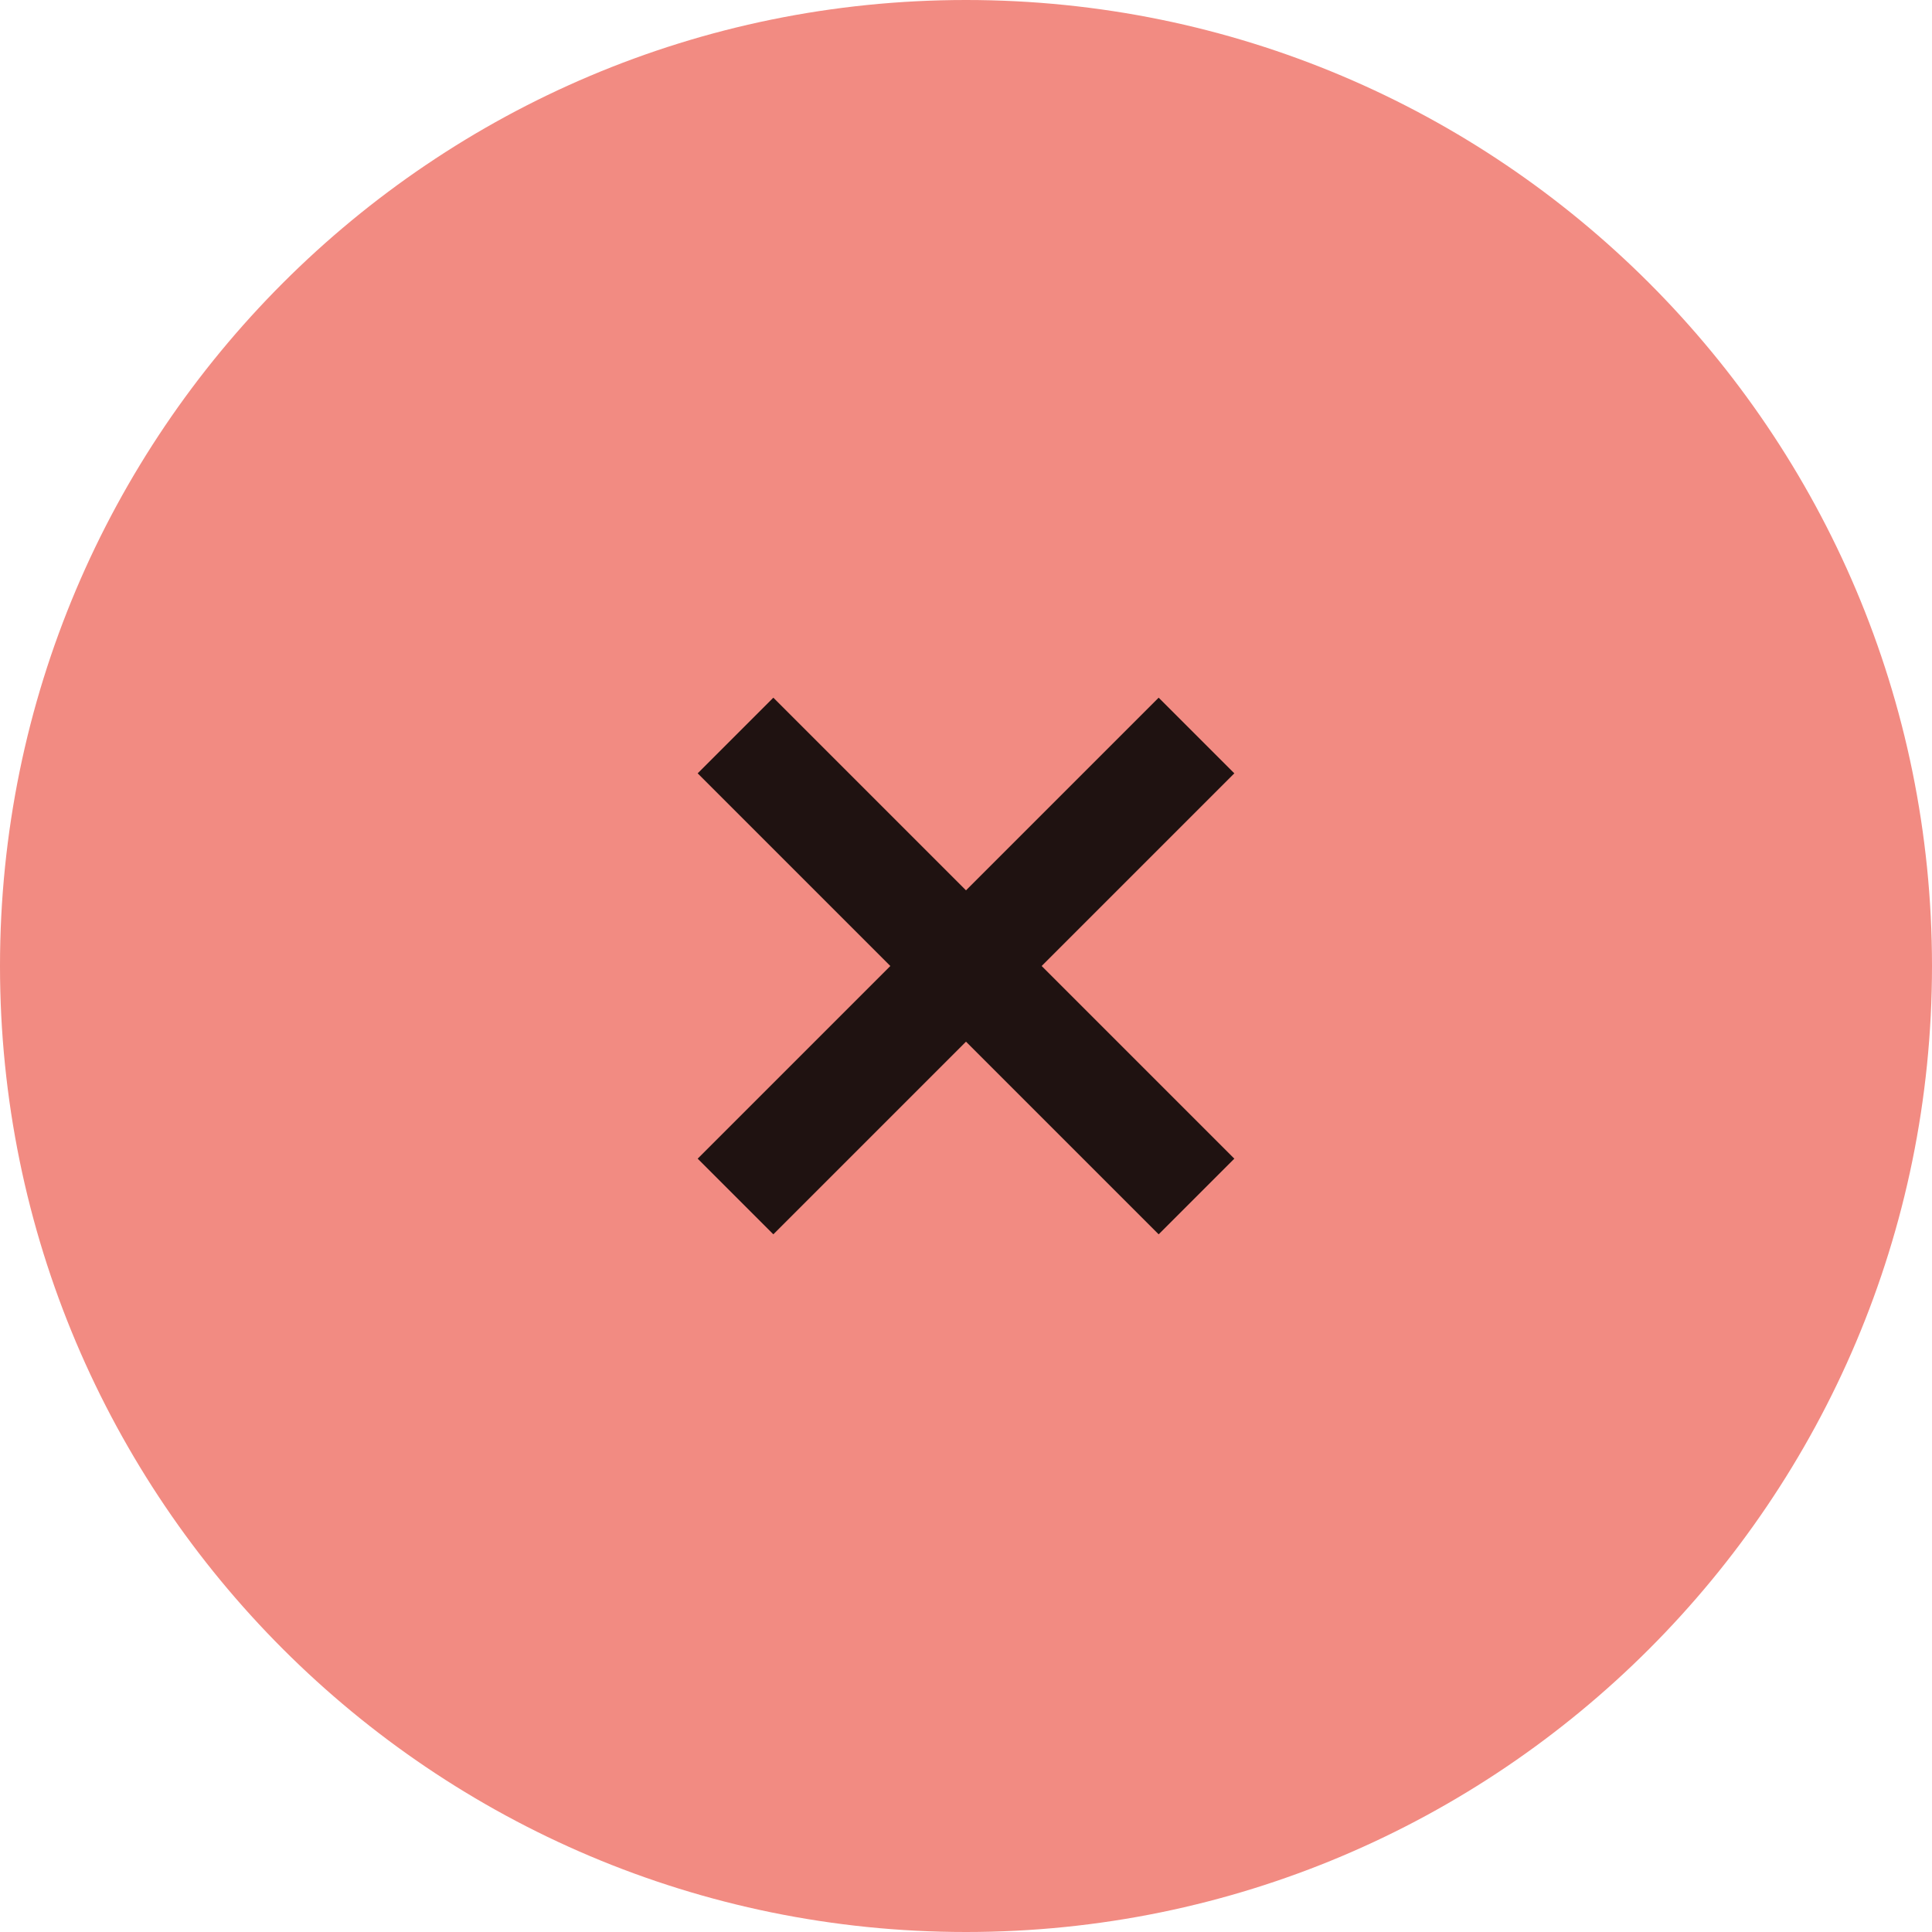
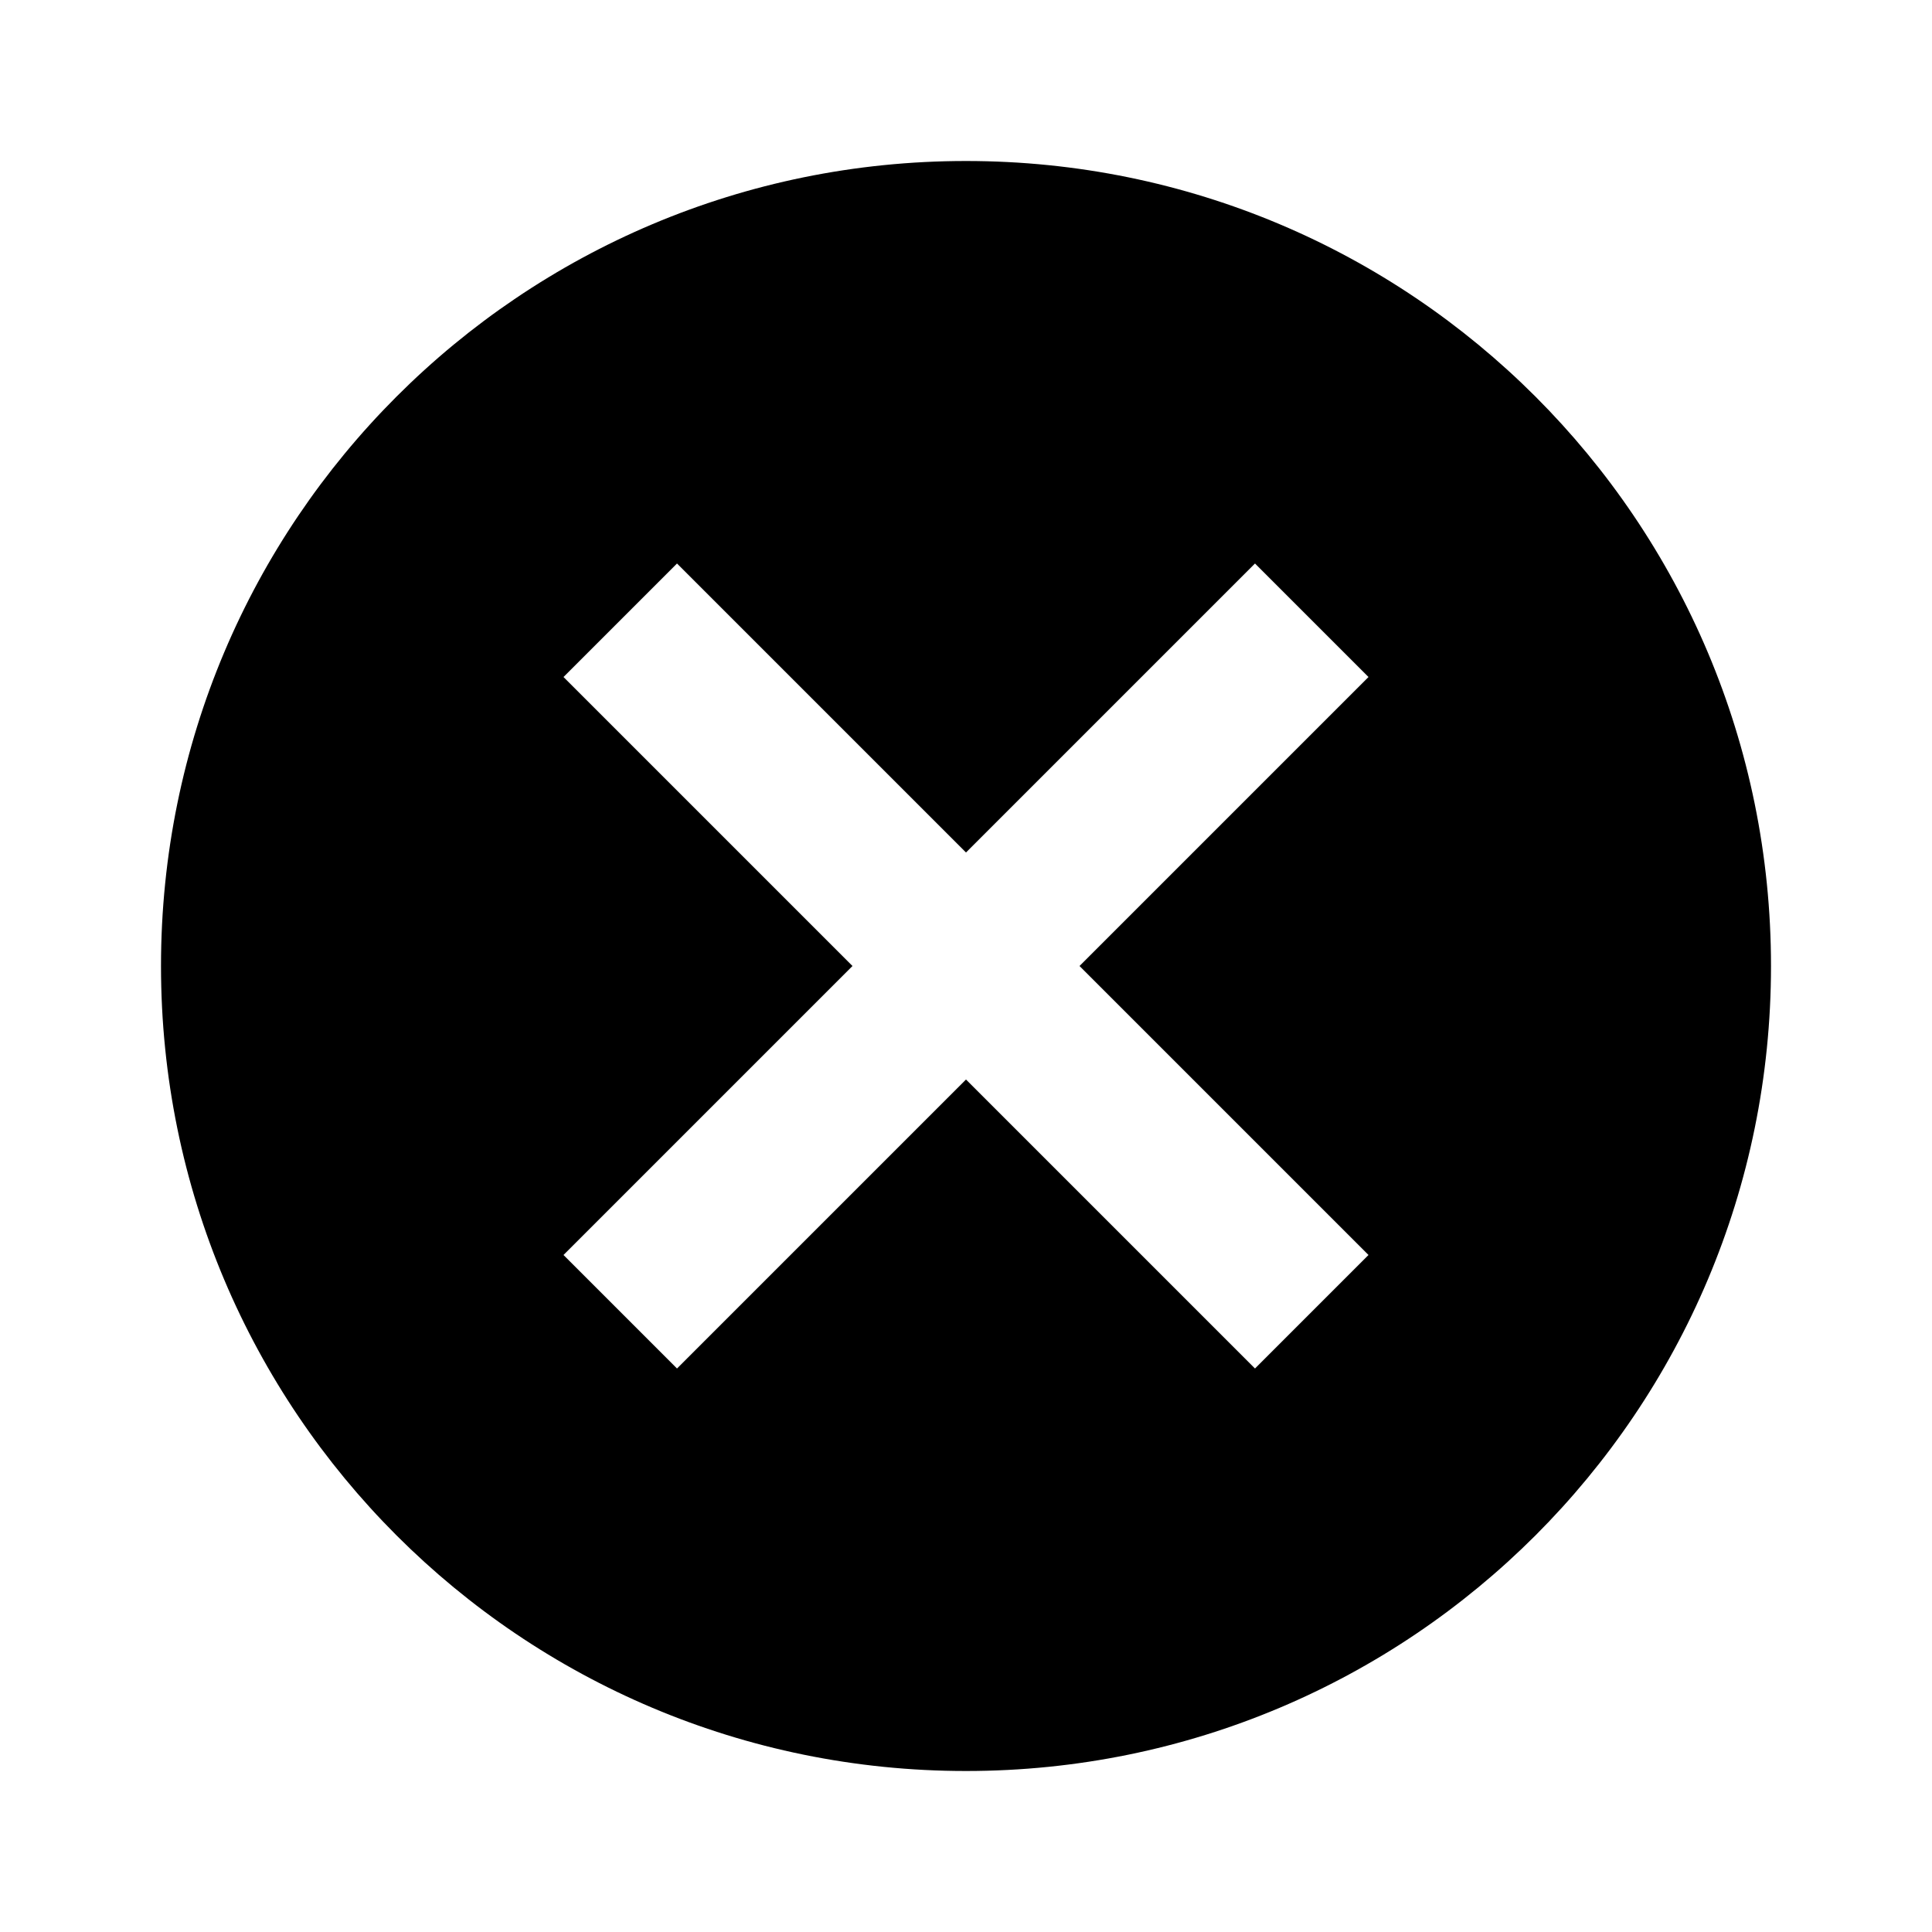
- <svg xmlns="http://www.w3.org/2000/svg" width="36" height="36" viewBox="0 0 36 36">
-   <circle cx="18" cy="18" r="18" fill="#F28B82" />
-   <circle cx="18" cy="18" r="18" fill="#000000" opacity="0" />
-   <path d="M23 14.41L21.59 13 18 16.59 14.41 13 13 14.41 16.59 18 13 21.59 14.41 23 18 19.41 21.59 23 23 21.59 19.41 18z" fill="#000000" opacity="0.87" />
+ <svg xmlns="http://www.w3.org/2000/svg" version="1.1" id="mdi-close-circle" width="24" height="24" viewBox="0 0 24 24">
+   <path d="M12,2C17.53,2 22,6.47 22,12C22,17.53 17.53,22 12,22C6.47,22 2,17.53 2,12C2,6.47 6.47,2 12,2M15.59,7L12,10.59L8.41,7L7,8.41L10.59,12L7,15.59L8.41,17L12,13.41L15.59,17L17,15.59L13.41,12L17,8.41L15.59,7Z" />
</svg>
